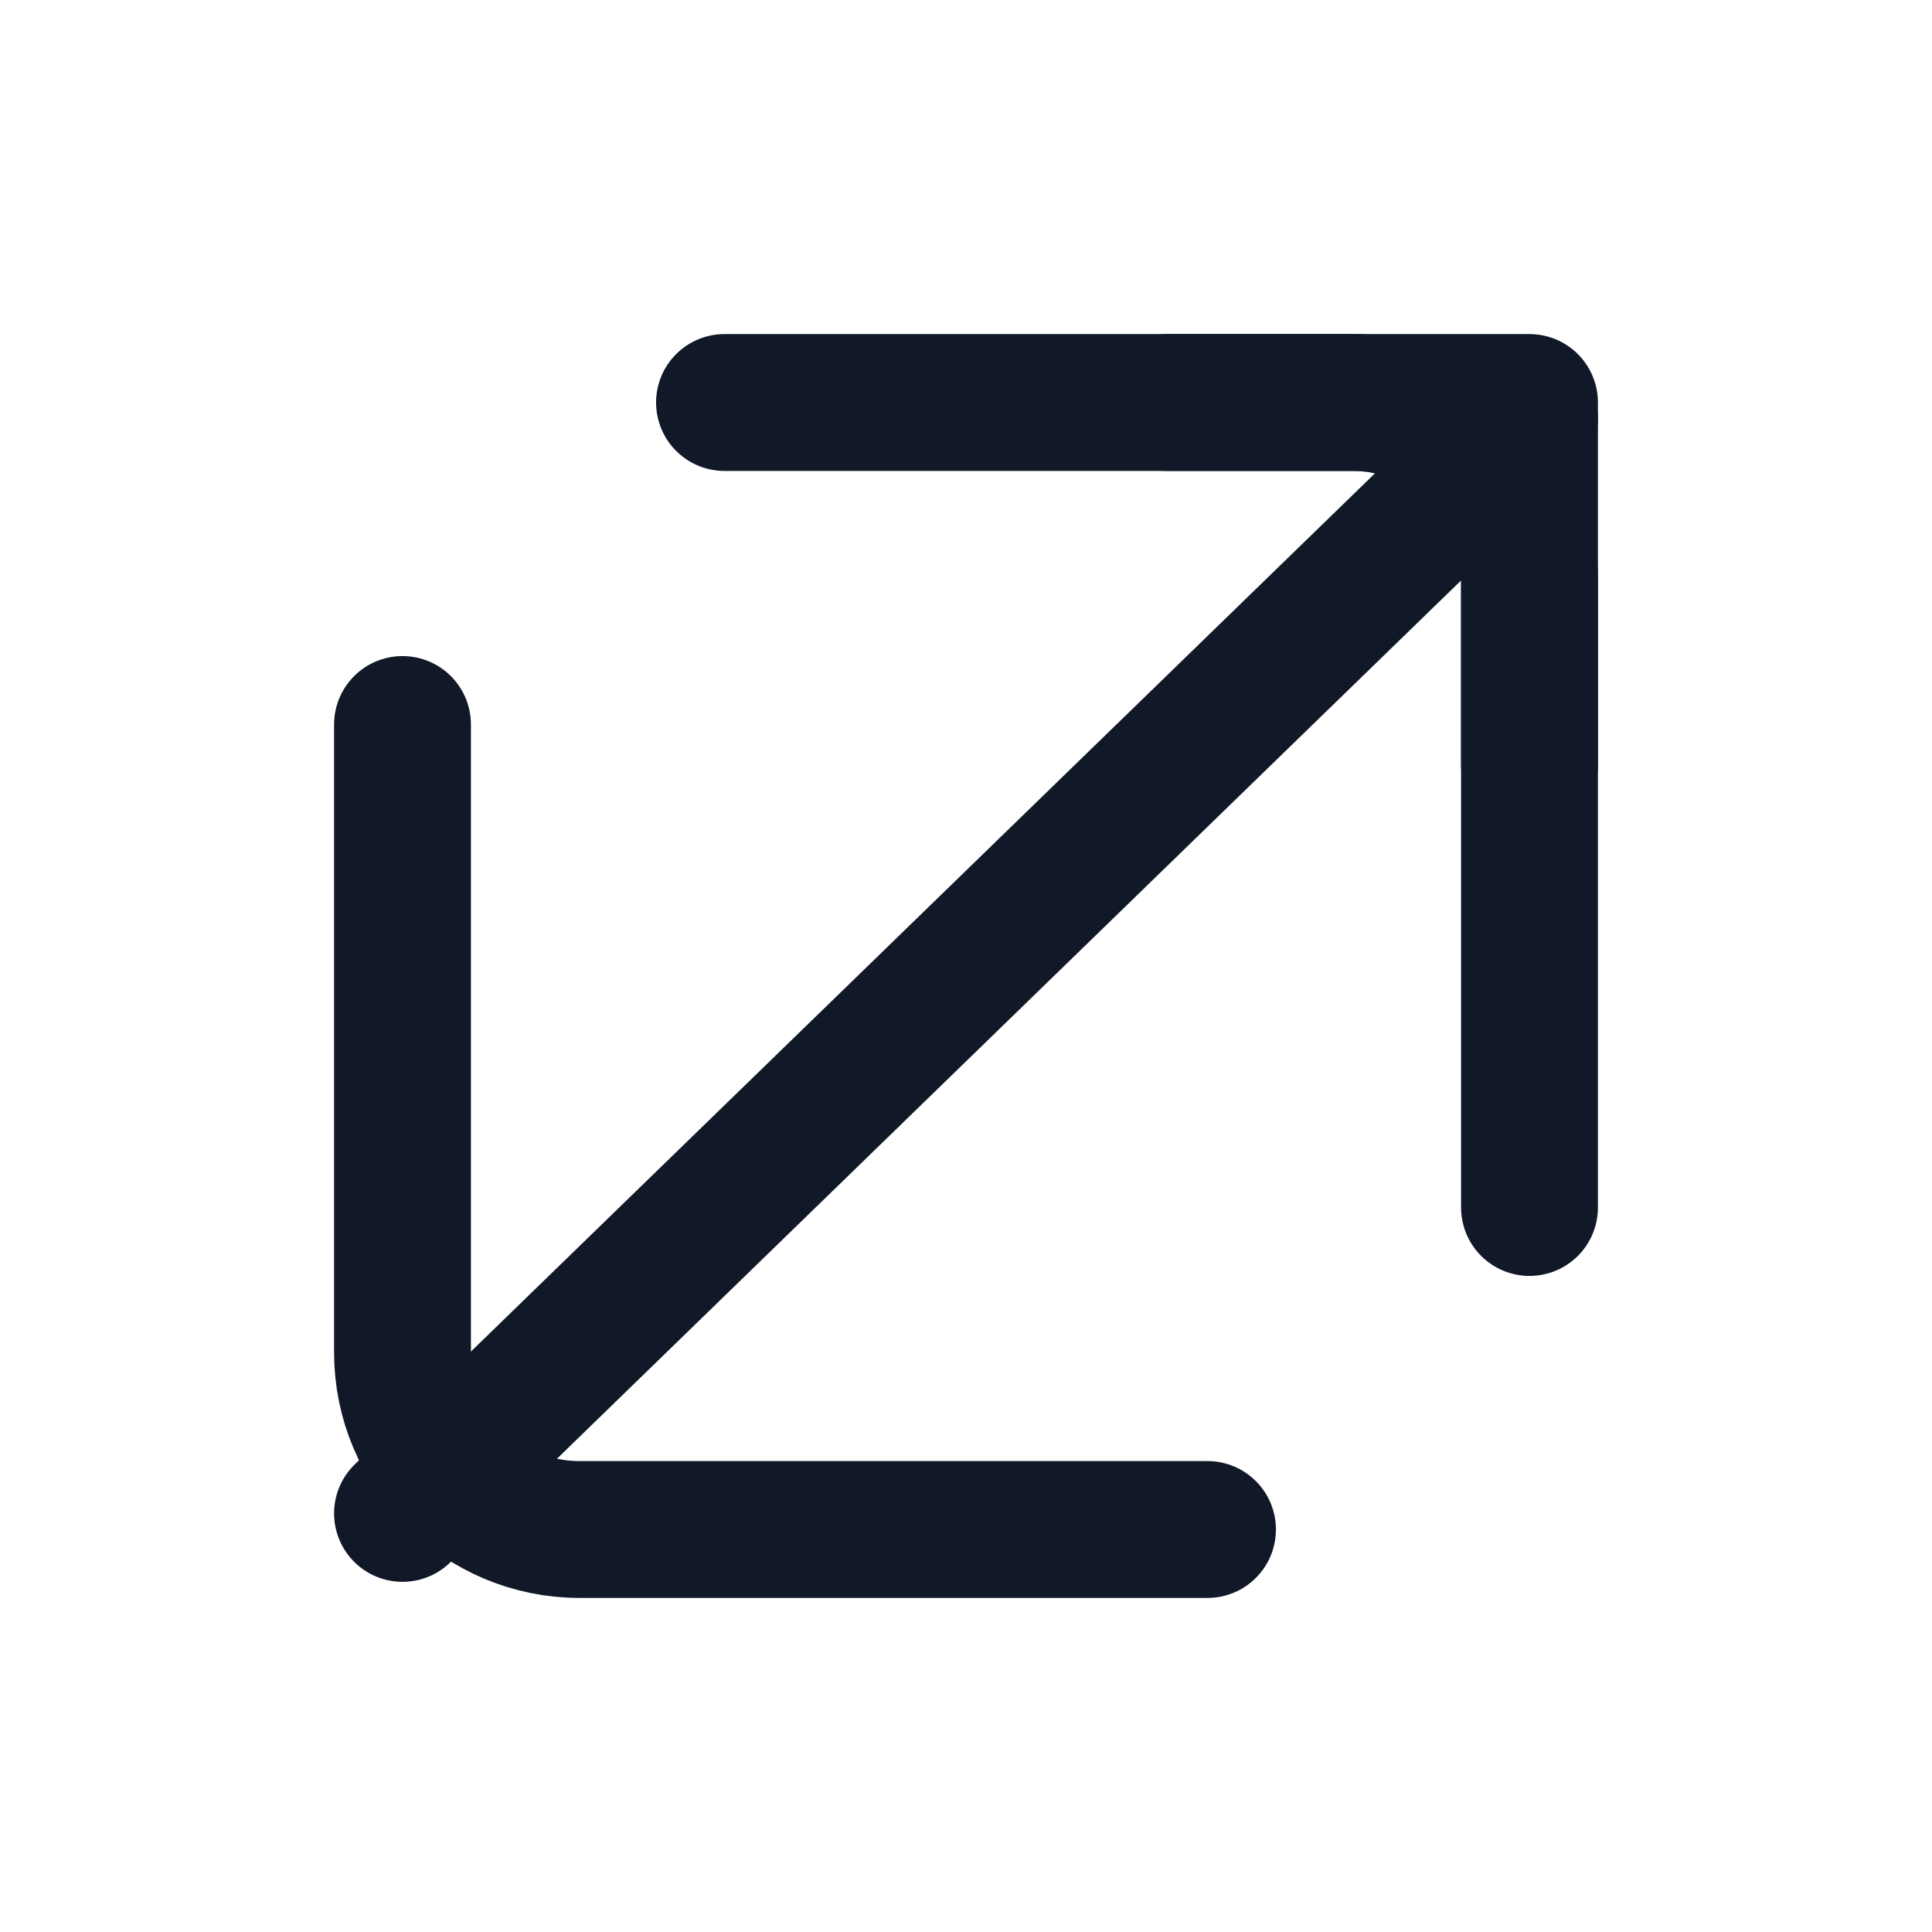
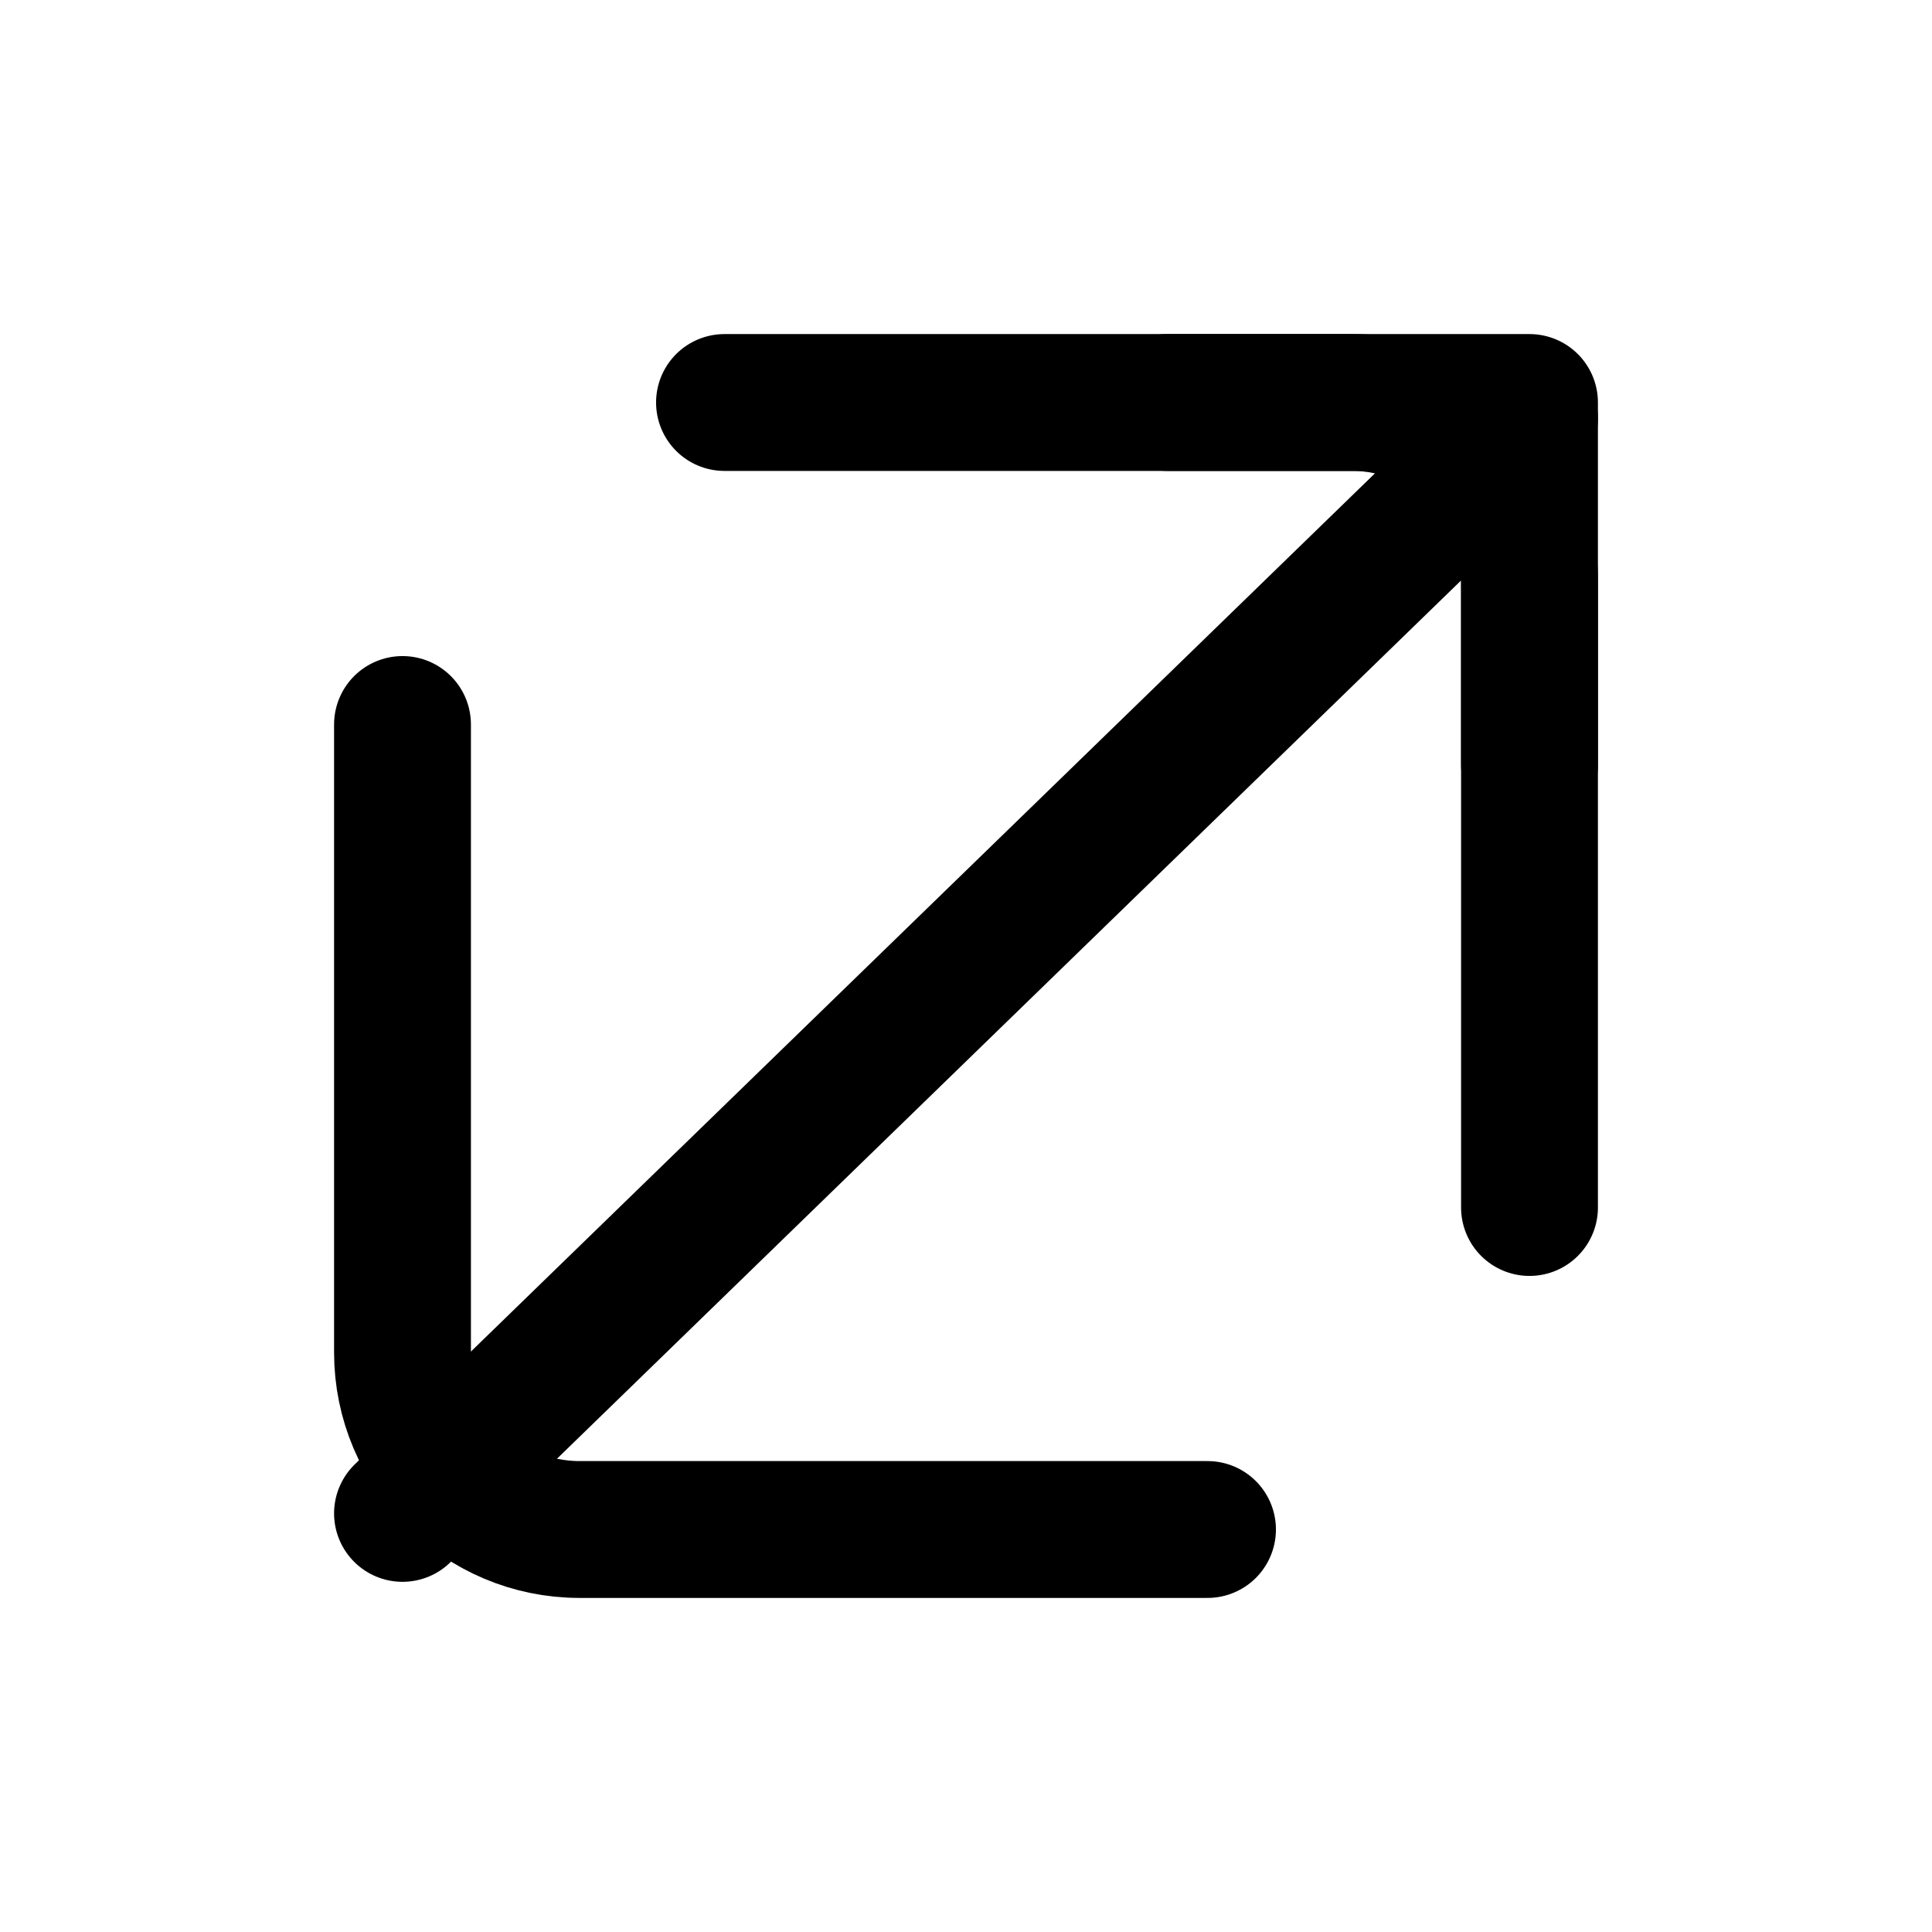
<svg xmlns="http://www.w3.org/2000/svg" viewBox="0 0 24 24" aria-hidden="true">
-   <path d="M5 18.8 19 5.2M9 5h7.8c1.2 0 2.2 1 2.2 2.2V15" fill="none" stroke="#111827" stroke-width="1.7" stroke-linecap="round" stroke-linejoin="round" />
-   <path d="M15 19H7.2A2.2 2.2 0 0 1 5 16.8V9" fill="none" stroke="#111827" stroke-width="1.7" stroke-linecap="round" />
-   <path d="M14.5 5H19v4.5" fill="none" stroke="#111827" stroke-width="1.7" stroke-linecap="round" stroke-linejoin="round" />
+   <path d="M5 18.8 19 5.2M9 5h7.8c1.2 0 2.2 1 2.2 2.2V15" fill="none" stroke="currentColor" stroke-width="1.7" stroke-linecap="round" stroke-linejoin="round" />
+   <path d="M15 19H7.2A2.2 2.2 0 0 1 5 16.8V9" fill="none" stroke="currentColor" stroke-width="1.7" stroke-linecap="round" />
+   <path d="M14.5 5H19v4.5" fill="none" stroke="currentColor" stroke-width="1.7" stroke-linecap="round" stroke-linejoin="round" />
</svg>
